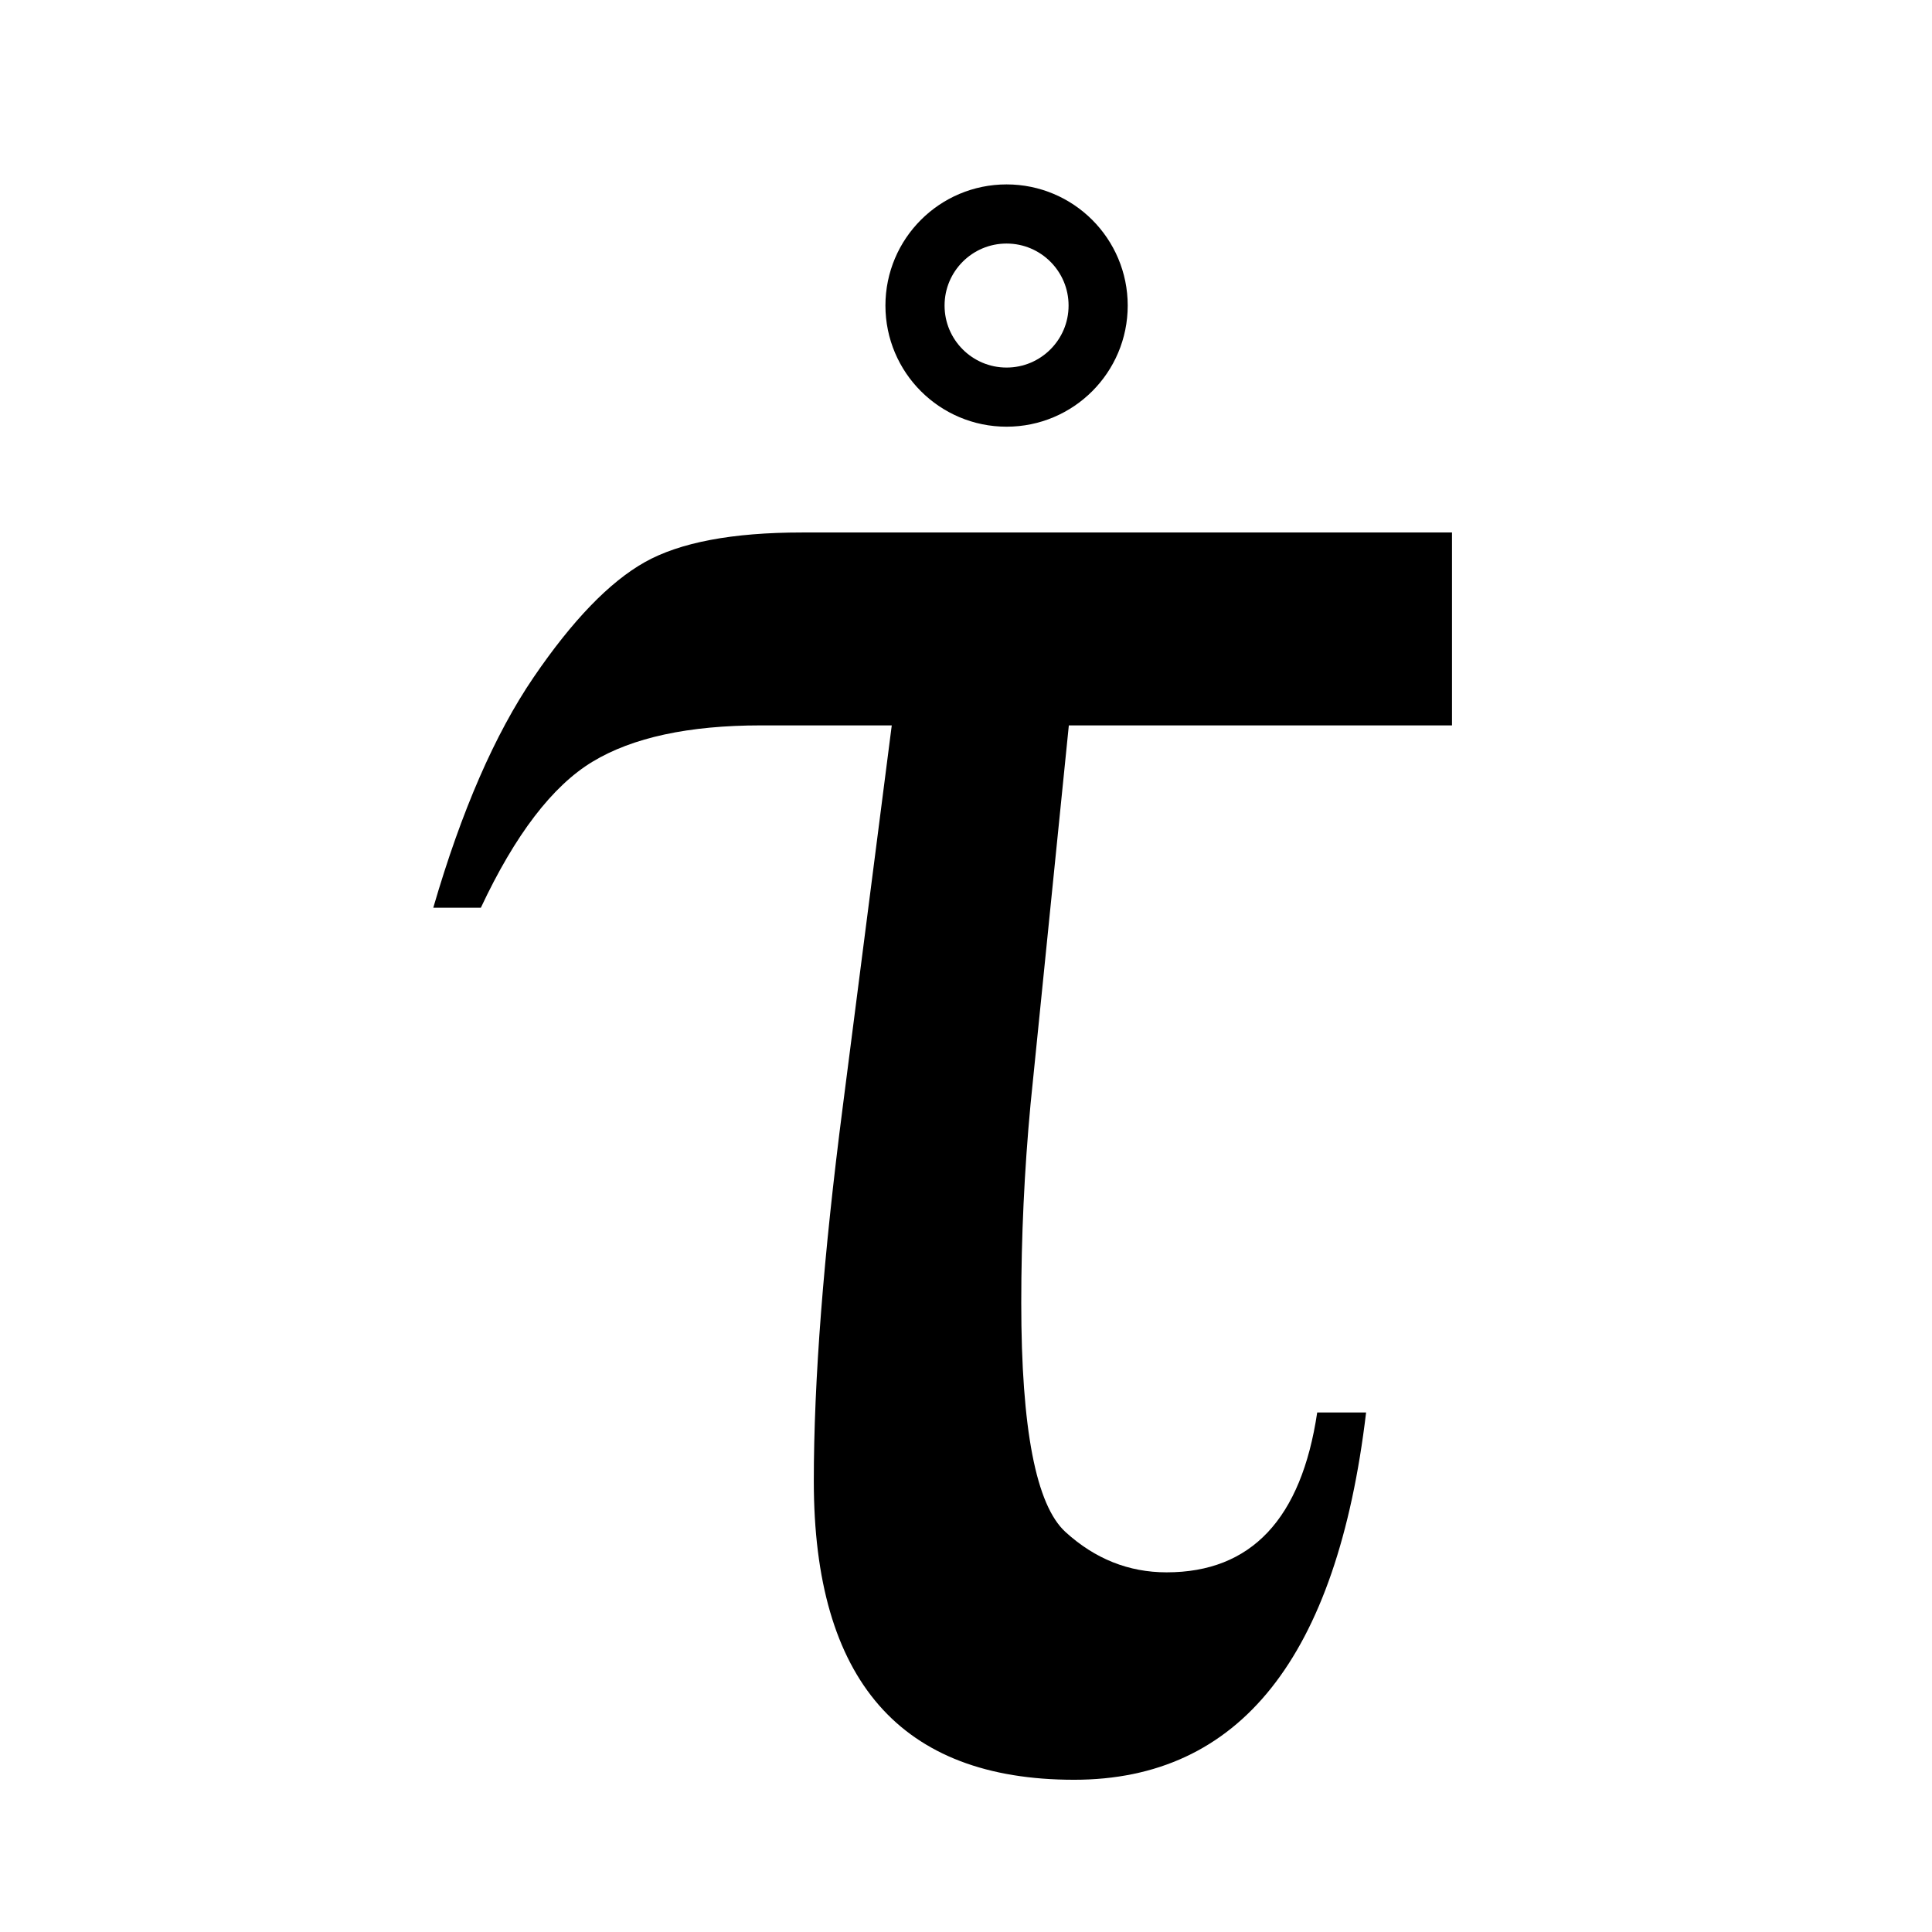
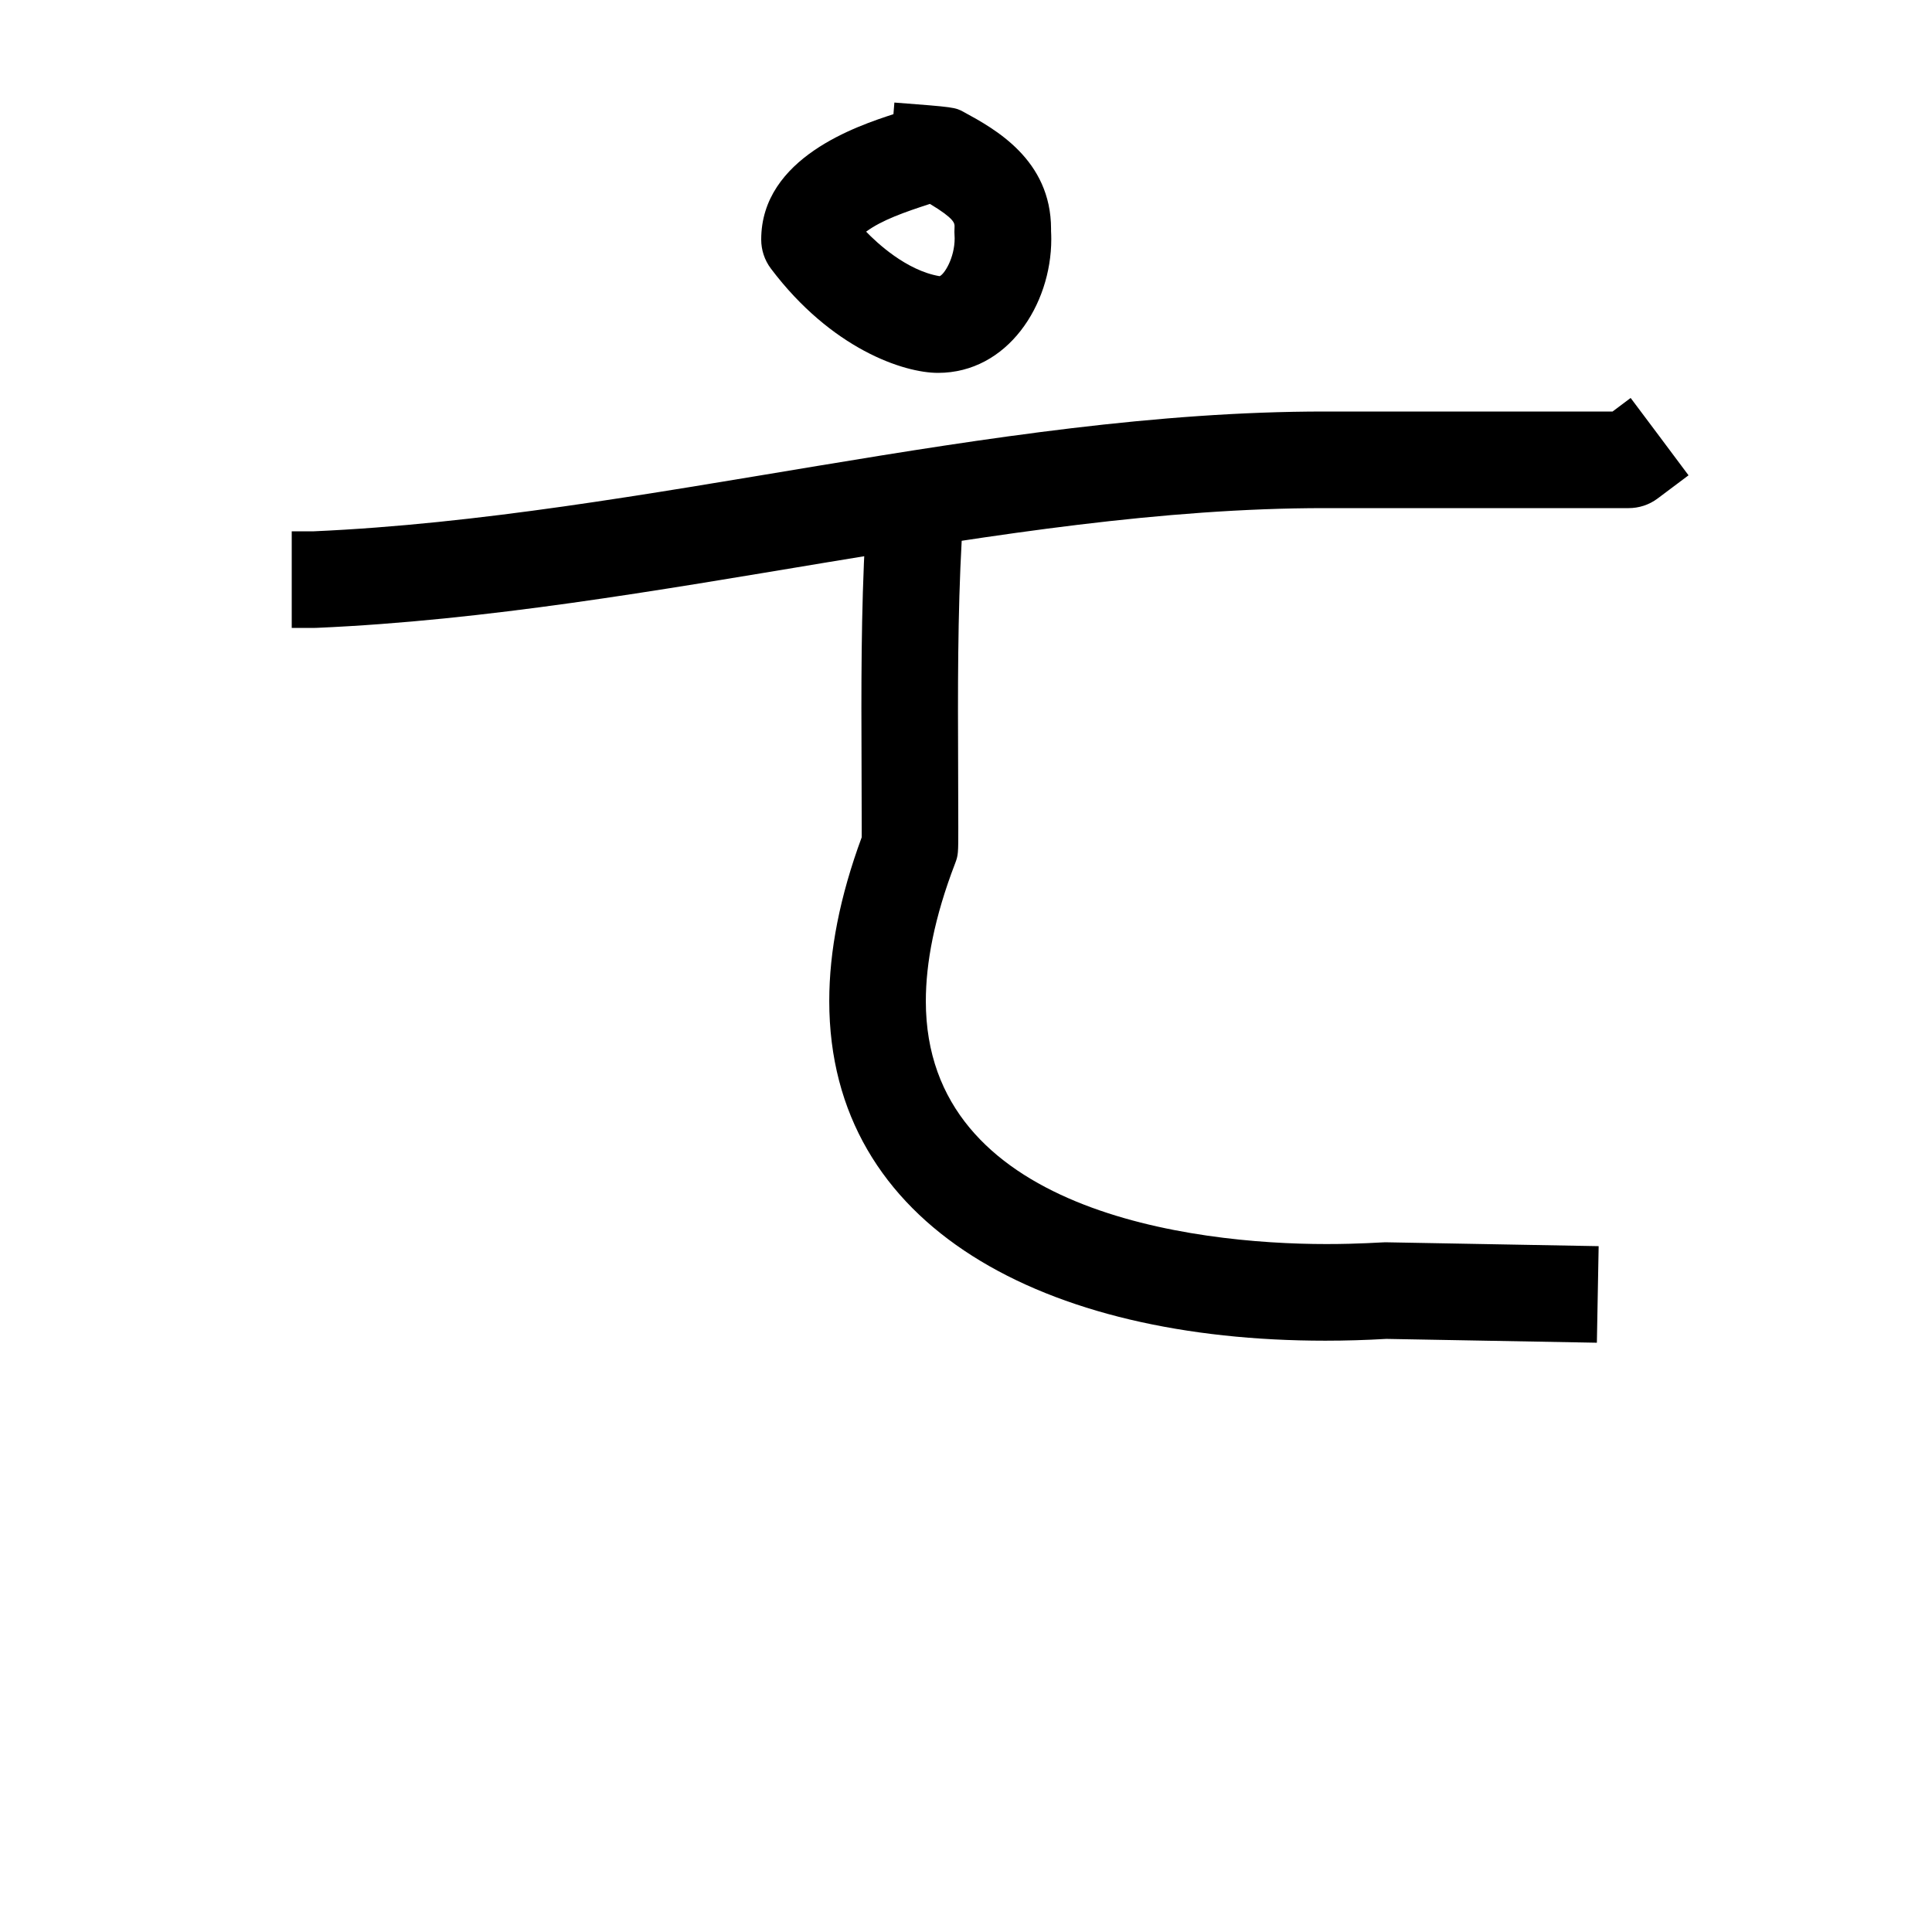
- <svg xmlns="http://www.w3.org/2000/svg" version="1.1" width="98.0" height="98.0" viewBox="15.504 -30.064 98.0 98.0" id="svg1">
-   <defs id="defs1">
-     <defs id="defs2-2" />
-   </defs>
-   <g id="x-reference" transform="translate(-149.905,-156.2003)">
-     <defs id="defs2" />
-     <g id="g2" transform="translate(55.44624,8.132989)">
-       <path style="fill:none;stroke:#000000;stroke-width:8.665;stroke-opacity:1" id="path2" d="M 104.611,-20.599 A 23.325,23.532 0 0 1 92.924,-0.206 23.325,23.532 0 0 1 69.574,-0.249 23.325,23.532 0 0 1 57.96,-20.685" transform="rotate(90)" />
-       <rect style="fill:none;stroke:#000000;stroke-width:8.665;stroke-opacity:1" id="rect2" width="0.742" height="9.066" x="-48.887" y="28.825" transform="rotate(-50.3642)" />
-       <rect style="fill:none;stroke:#000000;stroke-width:8.665;stroke-opacity:1" id="rect2-8" width="0.742" height="9.066" x="72.478" y="-72.79" transform="matrix(0.6379053,0.7701148,0.7701148,-0.6379053,0,0)" />
-     </g>
-     <circle style="fill:none;stroke:#000000;stroke-width:3;stroke-dasharray:none;stroke-opacity:1" id="path3" cx="61.301" cy="49.343" r="4.645" />
-   </g>
-   <path style="font-style:normal;font-weight:normal;font-size:2050.28px;font-family:'Times New Roman';fill:#000000;fill-opacity:1;stroke:none;stroke-width:0.067px;stroke-linecap:butt;stroke-linejoin:miter;stroke-opacity:1" d="M 69.72,6.732 67.776,25.967 c -0.313,3.351 -0.469,6.702 -0.469,10.053 -2.7e-5,6.389 0.748,10.265 2.245,11.628 1.497,1.363 3.206,2.044 5.127,2.044 4.289,1e-5 6.836,-2.703 7.64,-8.11 h 2.48 c -1.475,12.421 -6.412,18.632 -14.812,18.632 -8.802,0 -13.203,-5.049 -13.203,-15.147 -2e-5,-5.094 0.491,-11.438 1.474,-19.034 l 2.48,-19.302 h -6.635 c -3.664,4.9e-5 -6.512,0.614 -8.545,1.843 -2.033,1.229 -3.921,3.697 -5.663,7.406 h -2.413 c 1.43,-4.915 3.128,-8.813 5.094,-11.695 1.966,-2.882 3.843,-4.825 5.63,-5.831 1.787,-1.005 4.446,-1.508 7.976,-1.508 h 32.974 v 9.785 z" id="text2175" />
-   <g id="g2-2" transform="translate(15.42683,-173.1279)">
-     <path style="fill:none;stroke:#000000;stroke-width:8.665;stroke-opacity:1" id="path2-1" d="M 104.611,-20.599 A 23.325,23.532 0 0 1 92.924,-0.206 23.325,23.532 0 0 1 69.574,-0.249 23.325,23.532 0 0 1 57.96,-20.685" transform="rotate(90)" />
-     <rect style="fill:none;stroke:#000000;stroke-width:8.665;stroke-opacity:1" id="rect2-6" width="0.742" height="9.066" x="-48.887" y="28.825" transform="rotate(-50.3642)" />
-     <rect style="fill:none;stroke:#000000;stroke-width:8.665;stroke-opacity:1" id="rect2-8-8" width="0.742" height="9.066" x="72.478" y="-72.79" transform="matrix(0.6379053,0.7701148,0.7701148,-0.6379053,0,0)" />
-   </g>
-   <circle style="fill:none;stroke:#000000;stroke-width:3;stroke-dasharray:none;stroke-opacity:1" id="path3-5" cx="66.562" cy="-14.565" r="4.645" />
+ <svg xmlns="http://www.w3.org/2000/svg" version="1.1" width="1000" height="1000" viewBox="0 0 1000 1000" id="svg1">
+   <path d="M 394.00,124.00 C 394.00,81.45 444.29,65.03 462.44,59.10 C 462.44,59.10 462.90,53.08 462.93,53.08 C 494.27,55.49 494.27,55.49 498.95,58.04 C 514.72,66.62 544.03,82.57 544.03,118.54 C 544.03,118.87 544.02,119.19 544.02,119.52 C 544.10,120.95 544.14,122.38 544.14,123.81 C 544.14,157.82 521.51,193.00 485.48,193.00 C 467.69,193.00 430.32,180.54 399.02,139.03 C 395.68,134.60 394.00,129.30 394.00,124.00  Z M 486.35,142.95 C 488.73,142.04 494.13,133.57 494.13,123.32 C 494.13,121.96 494.00,121.60 494.00,120.00 C 494.00,118.93 494.08,118.15 494.08,117.18 C 494.08,115.59 494.08,113.18 481.33,105.54 C 468.40,109.74 456.48,113.88 448.31,119.91 C 453.65,125.47 469.09,140.05 486.35,142.95  Z M 446.02,428.68 C 446.02,427.98 445.86,367.32 445.86,366.70 C 445.86,326.74 446.47,286.29 450.11,245.75 C 450.11,245.75 499.90,250.22 499.89,250.25 C 496.44,288.67 495.85,328.01 495.85,367.85 C 495.85,368.62 496.01,428.05 496.01,428.66 C 496.01,441.70 496.01,442.63 494.33,446.99 C 483.61,474.89 479.21,498.48 479.21,518.20 C 479.21,626.87 616.98,643.92 686.53,643.92 C 703.77,643.92 715.09,643.00 717.00,643.00 L 827.46,645.01 C 827.46,645.01 826.55,694.99 826.54,694.99 C 717.52,693.01 717.52,693.01 717.52,693.01 C 707.08,693.62 696.55,693.94 685.98,693.94 C 541.10,693.94 429.22,635.50 429.22,518.13 C 429.22,492.19 434.72,463.99 446.01,433.40 C 446.02,431.83 446.02,430.26 446.02,428.68  Z M 162.45,275.00 C 332.96,267.45 512.54,213.00 685.47,213.00 C 685.98,213.00 686.49,213.00 687.00,213.00 C 687.04,213.00 802.32,213.00 834.66,213.00 L 844.02,205.98 C 844.02,205.98 874.02,245.99 873.98,246.02 C 857.98,258.02 857.98,258.02 857.98,258.02 C 853.56,261.34 848.28,263.00 843.00,263.00 L 685.59,263.00 C 518.31,263.00 339.14,317.32 164.10,324.97 C 163.73,324.99 163.37,325.00 163.00,325.00 L 151.00,325.00 L 151.00,275.00 L 162.45,275.00 Z" style="fill:#000000;fill-opacity:1;stroke:none" id="glyph" />
</svg>
